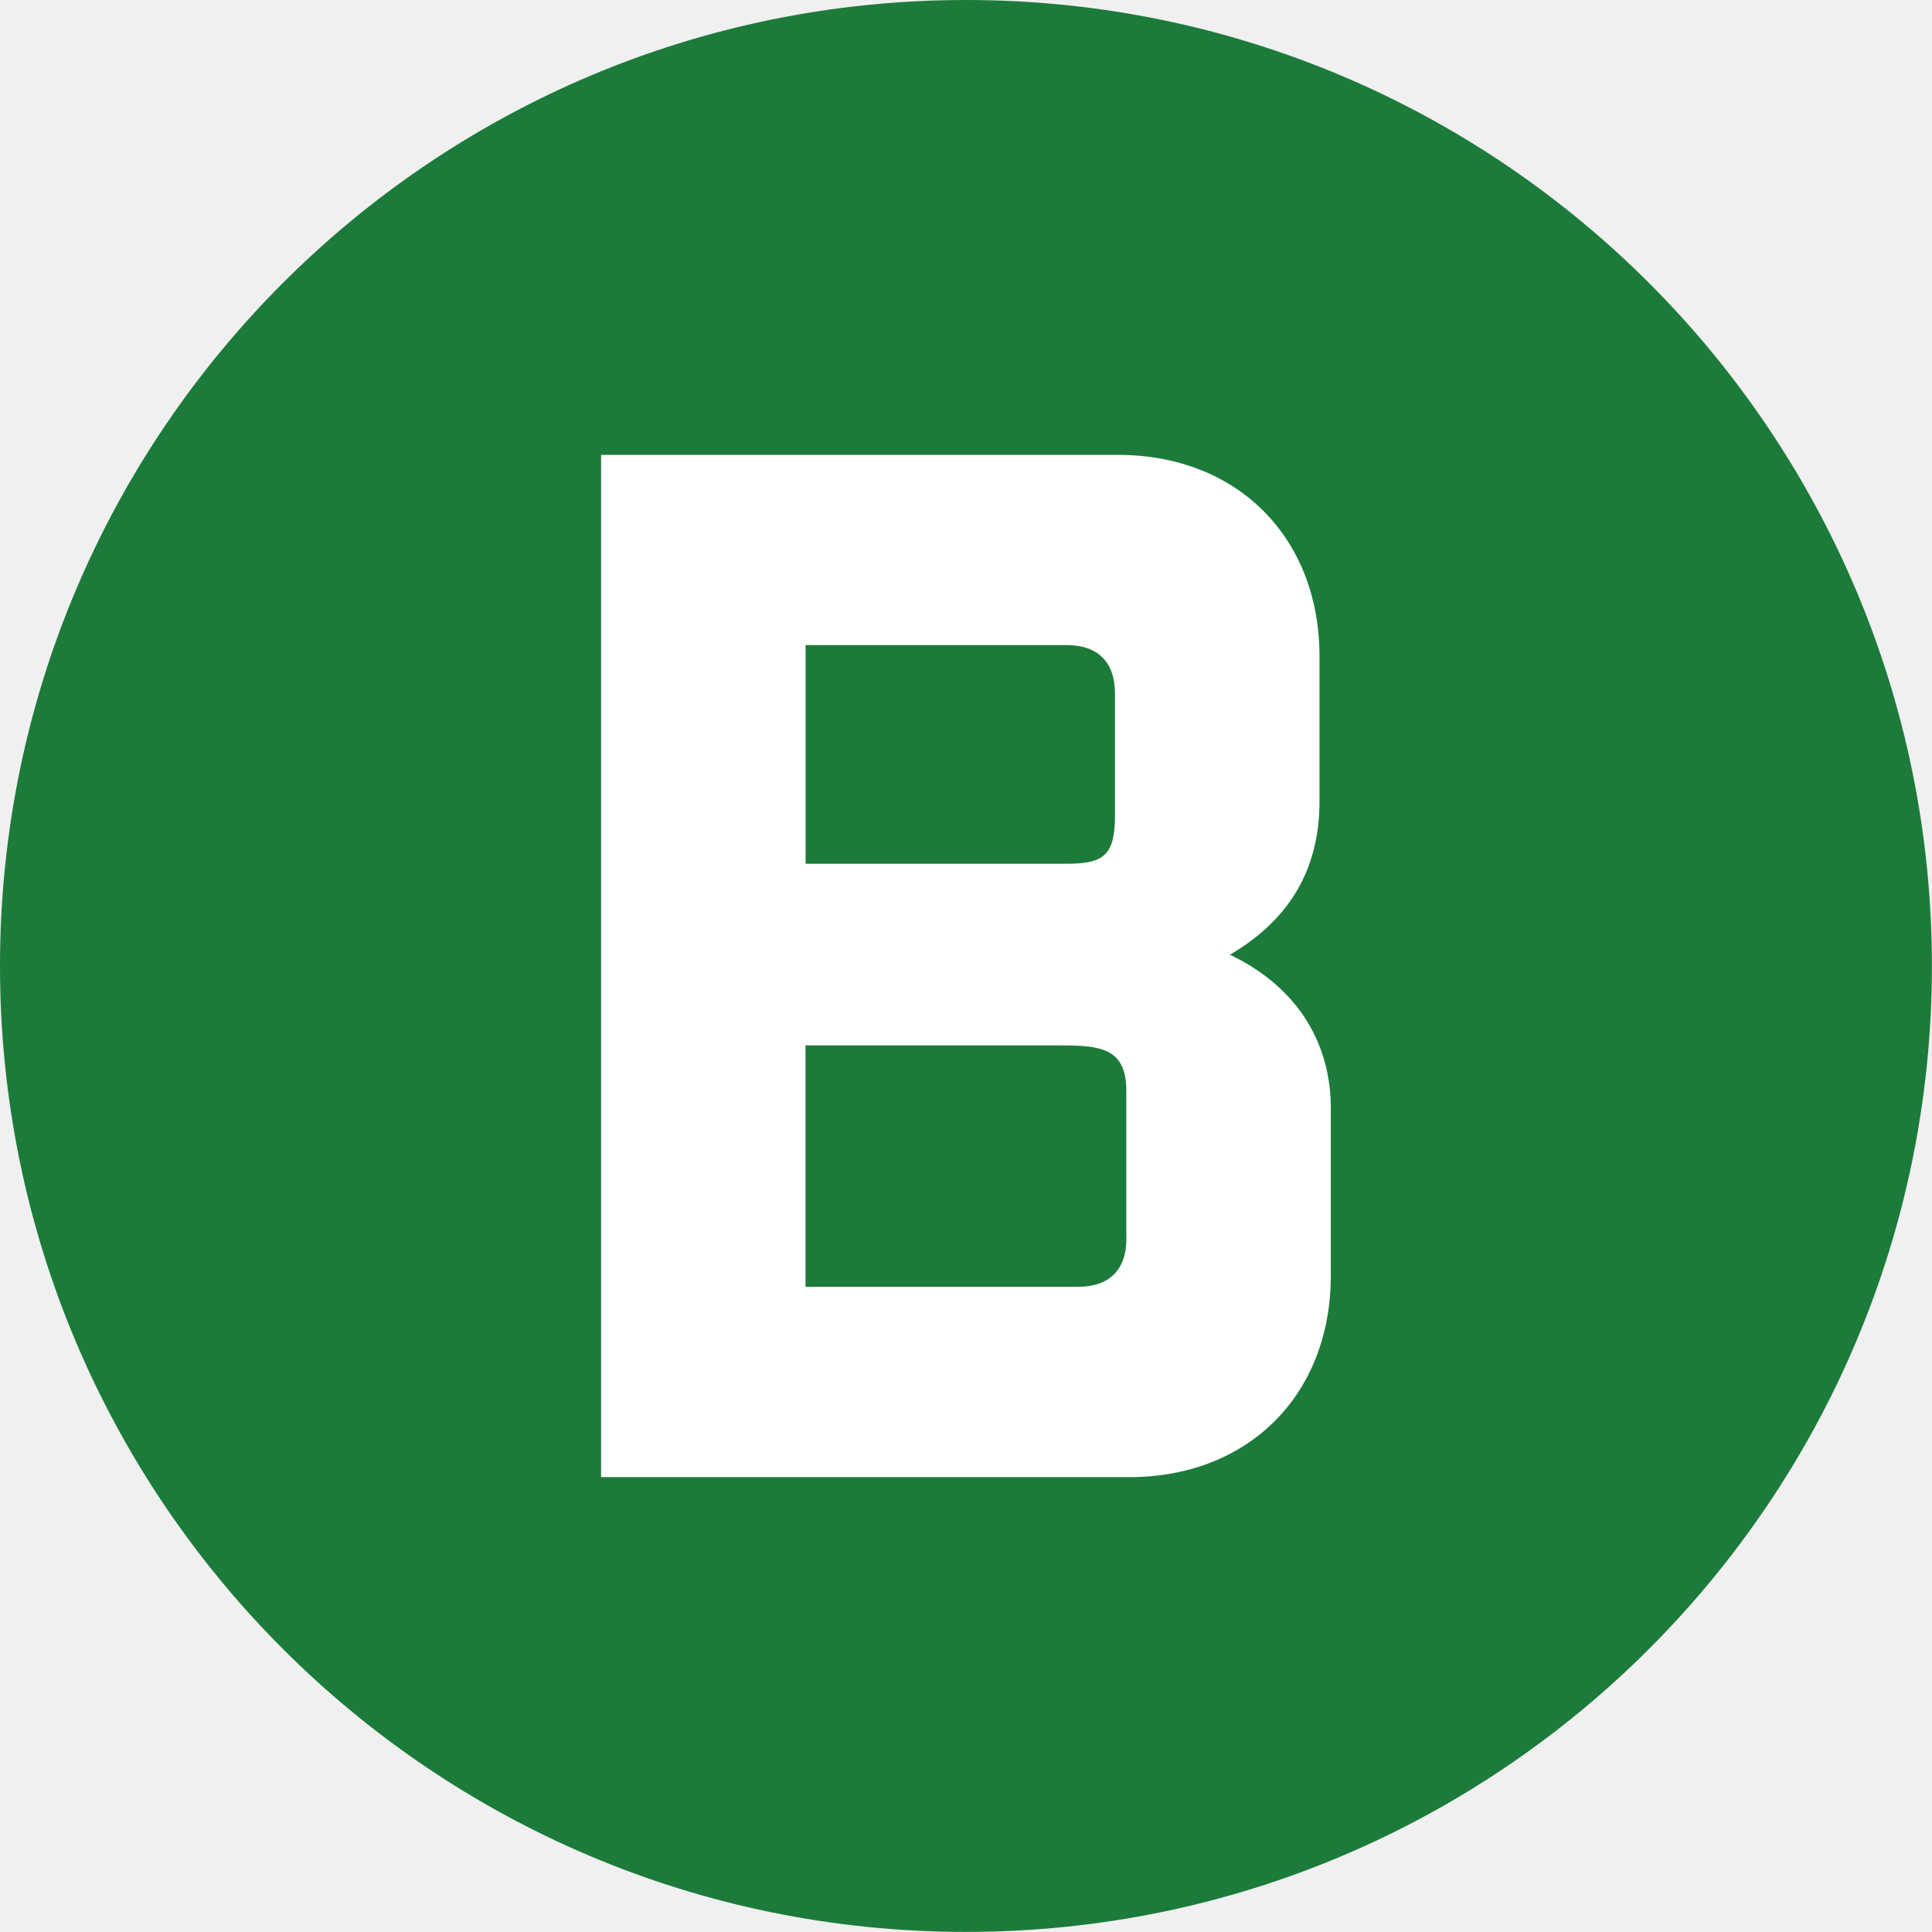
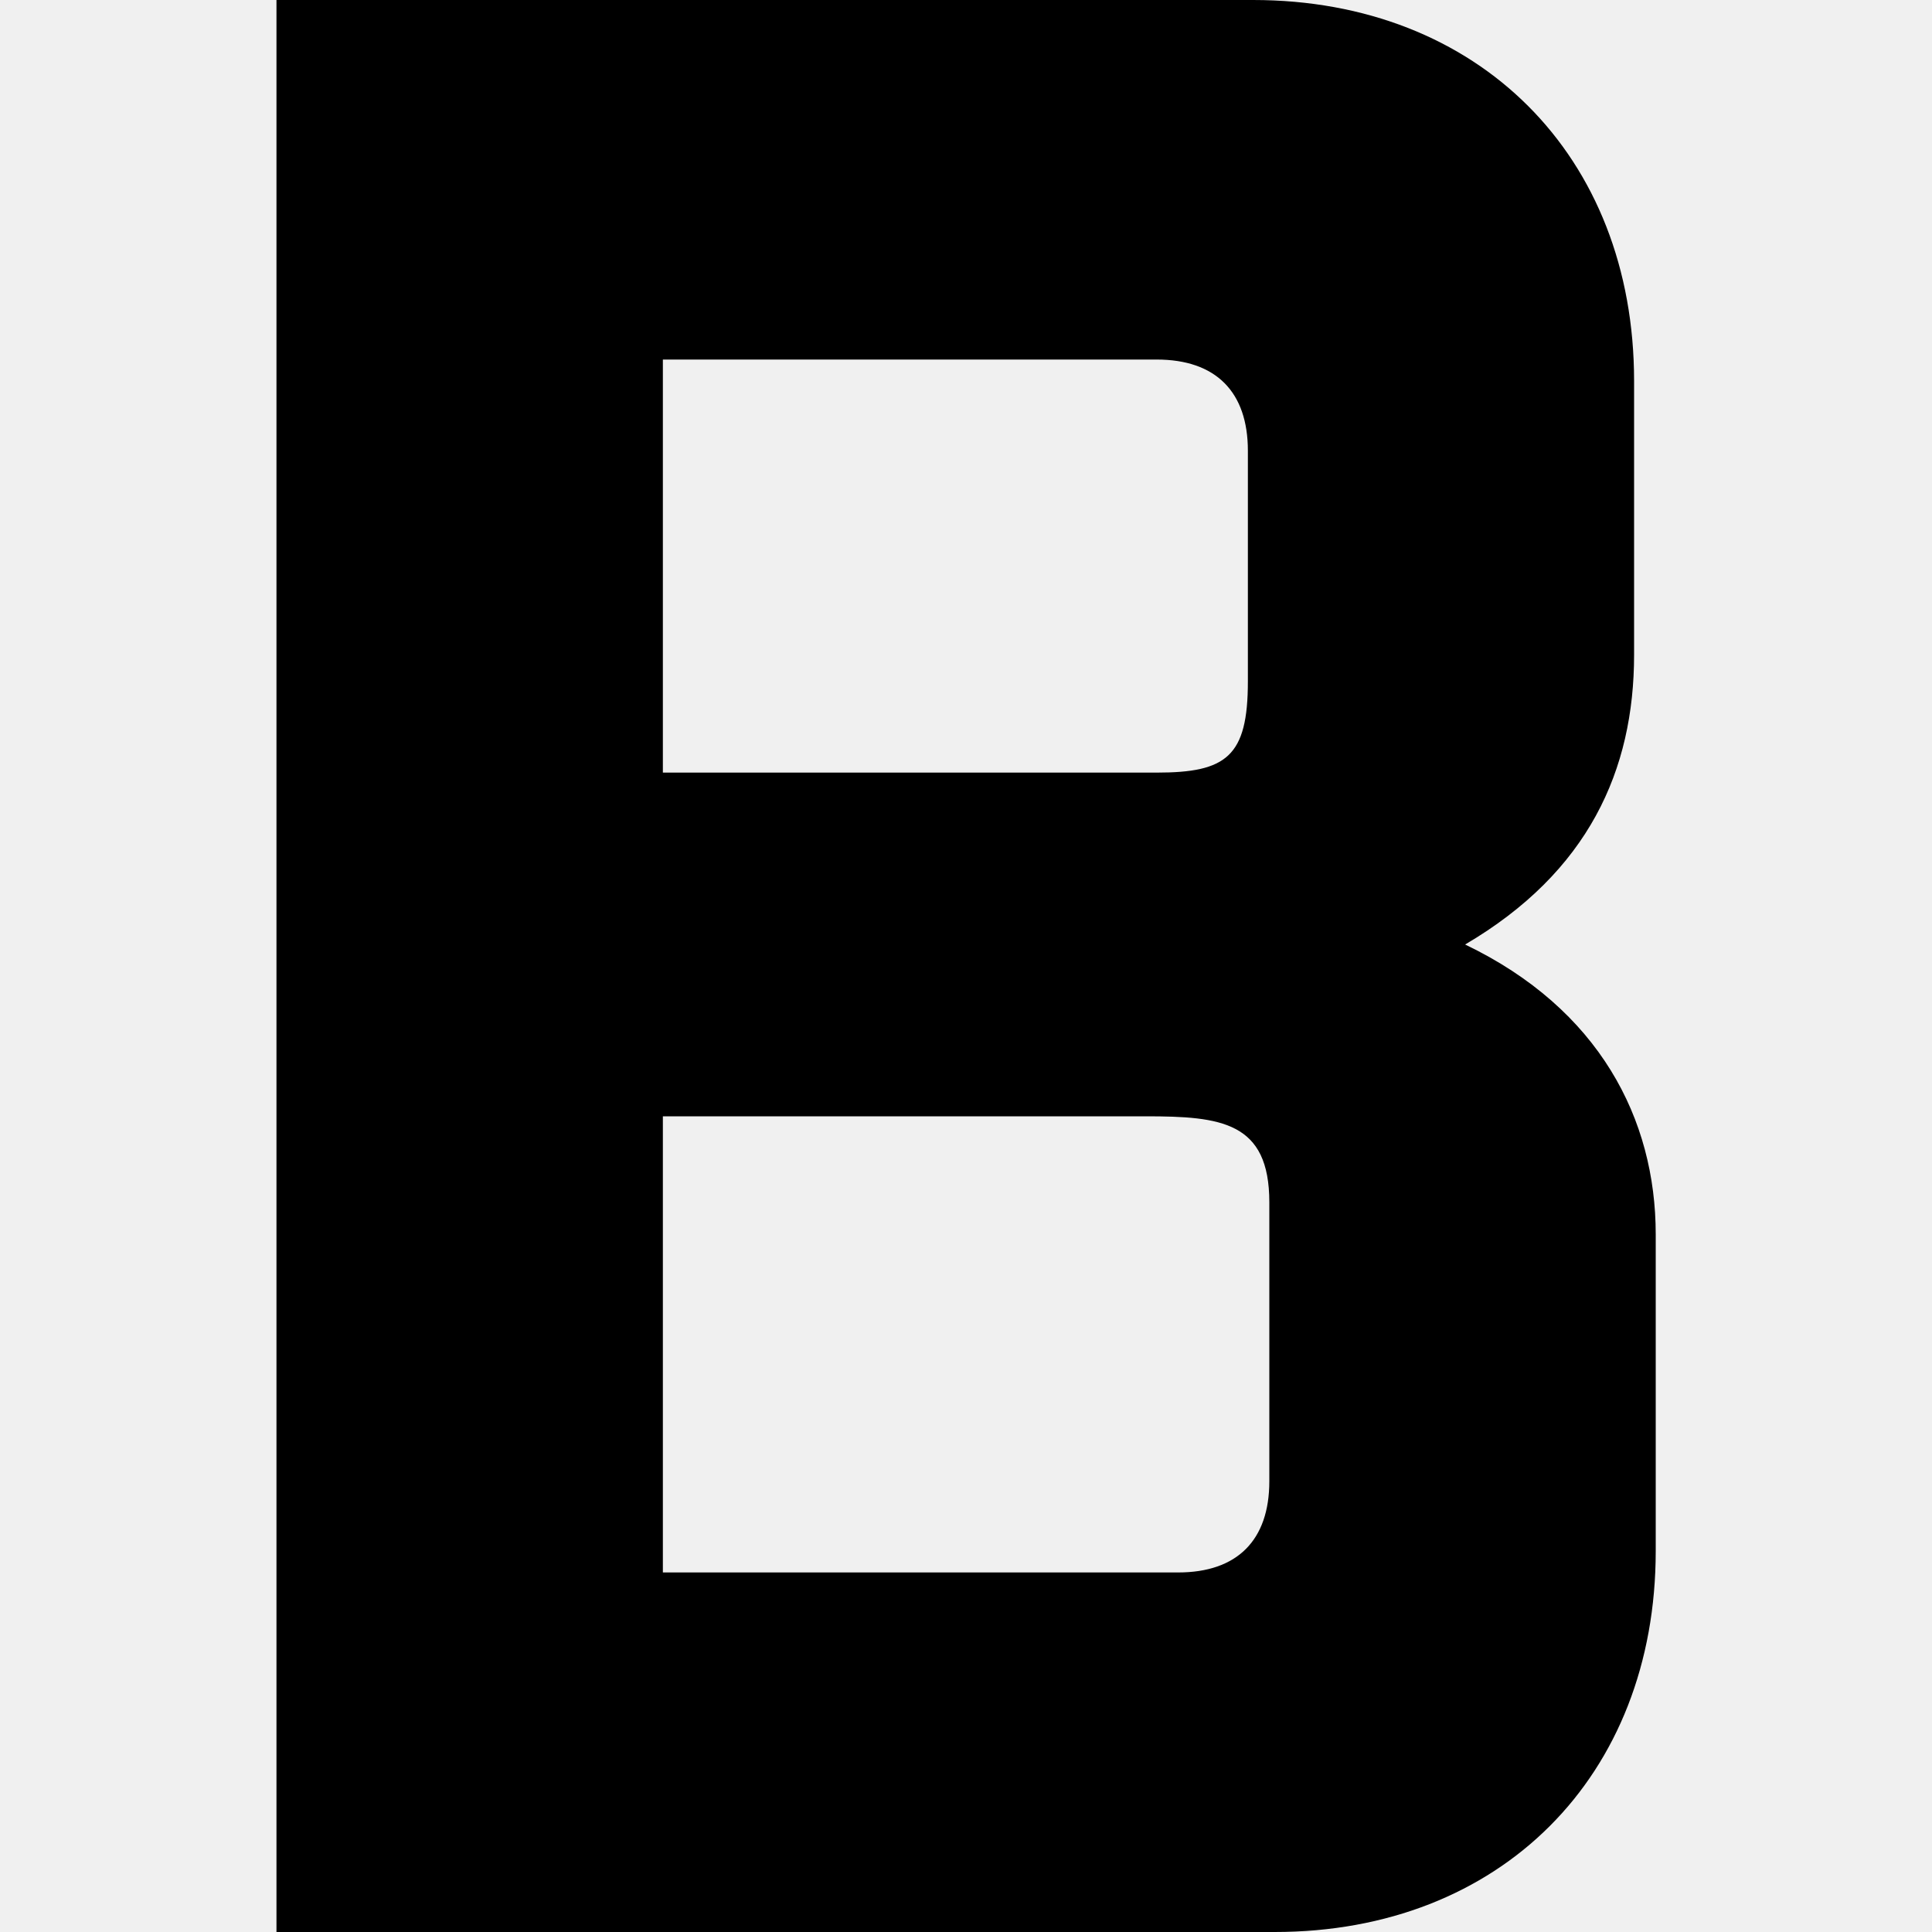
- <svg xmlns="http://www.w3.org/2000/svg" id="_레이어_2" data-name="레이어 2" viewBox="0 0 197.93 197.93">
+ <svg xmlns="http://www.w3.org/2000/svg" id="_레이어_2" data-name="레이어 2" viewBox="0 0 100 100">
  <defs>
    <style>
      .cls-1 {
-         fill: #1c7b3a;
-       }
- 
-       .cls-1, .cls-2 {
-         stroke-width: 0px;
-       }
- 
-       .cls-2 {
-         fill: #fff;
+         fill: none;
      }
    </style>
  </defs>
  <g id="_레이어_1-2" data-name="레이어 1">
-     <circle class="cls-1" cx="98.96" cy="98.96" r="98.96" />
-     <path class="cls-2" d="M126.02,97.8c6.69-3.93,9.16-9.45,9.16-15.71v-14.84c0-12.22-8.44-20.65-20.65-20.65h-52.95v104.73h54.11c12.22,0,20.65-8.44,20.65-20.65v-17.16c0-6.25-3.05-12.22-10.33-15.71ZM82.53,66.09h26.76c3.2,0,4.94,1.75,4.94,4.95v12.51c0,4.07-1.16,4.94-4.94,4.94h-26.76v-22.4ZM115.4,126.89c0,3.2-1.75,4.94-4.95,4.94h-27.93v-24.73h26.18c4.07,0,6.69.29,6.69,4.66v15.13Z" />
+     <path d="M75.83,48.89c6.39-3.75,8.75-9.03,8.75-15v-14.17c0-11.67-8.06-19.72-19.72-19.72H14.31v100h51.67c11.67,0,19.72-8.05,19.72-19.72v-16.39c0-5.97-2.92-11.67-9.86-15ZM34.31,18.61h25.56c3.06,0,4.72,1.67,4.72,4.72v11.94c0,3.89-1.11,4.72-4.72,4.72h-25.56v-21.39ZM65.7,76.67c0,3.06-1.67,4.72-4.72,4.72h-26.67v-23.61h25c3.89,0,6.39.28,6.39,4.45v14.44Z" />
+     <rect class="cls-1" width="100" height="100" />
  </g>
</svg>
